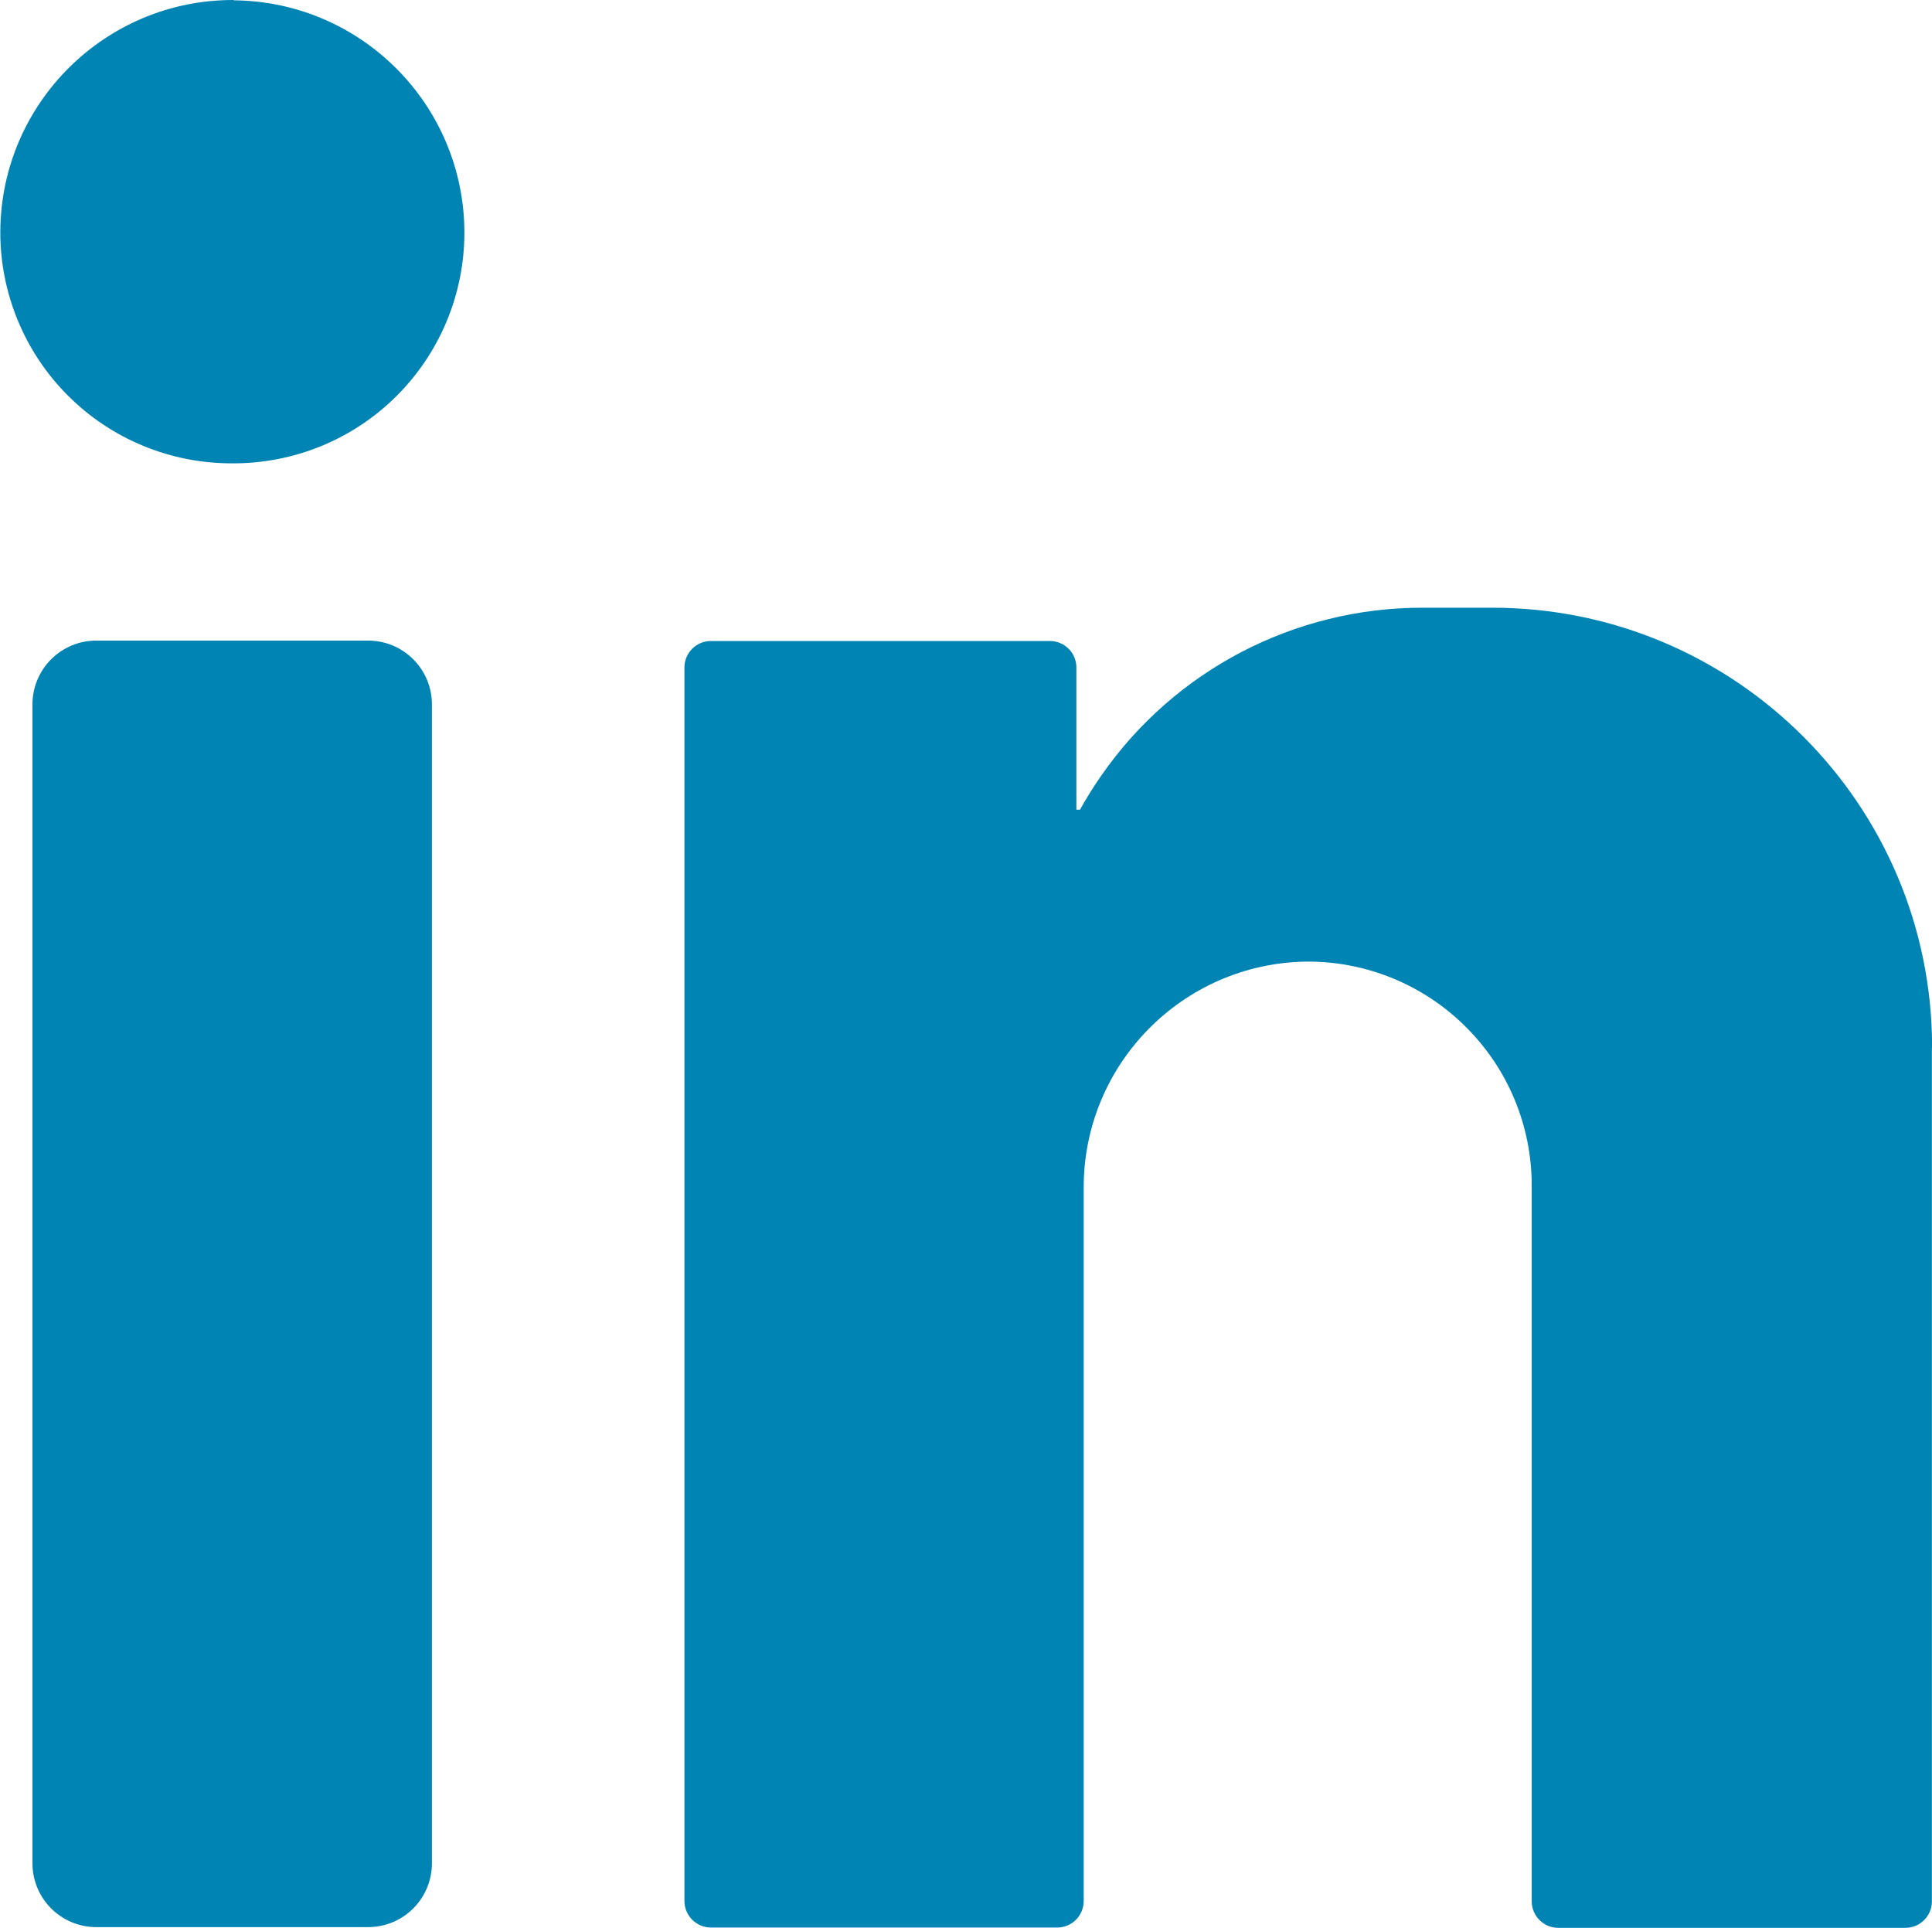
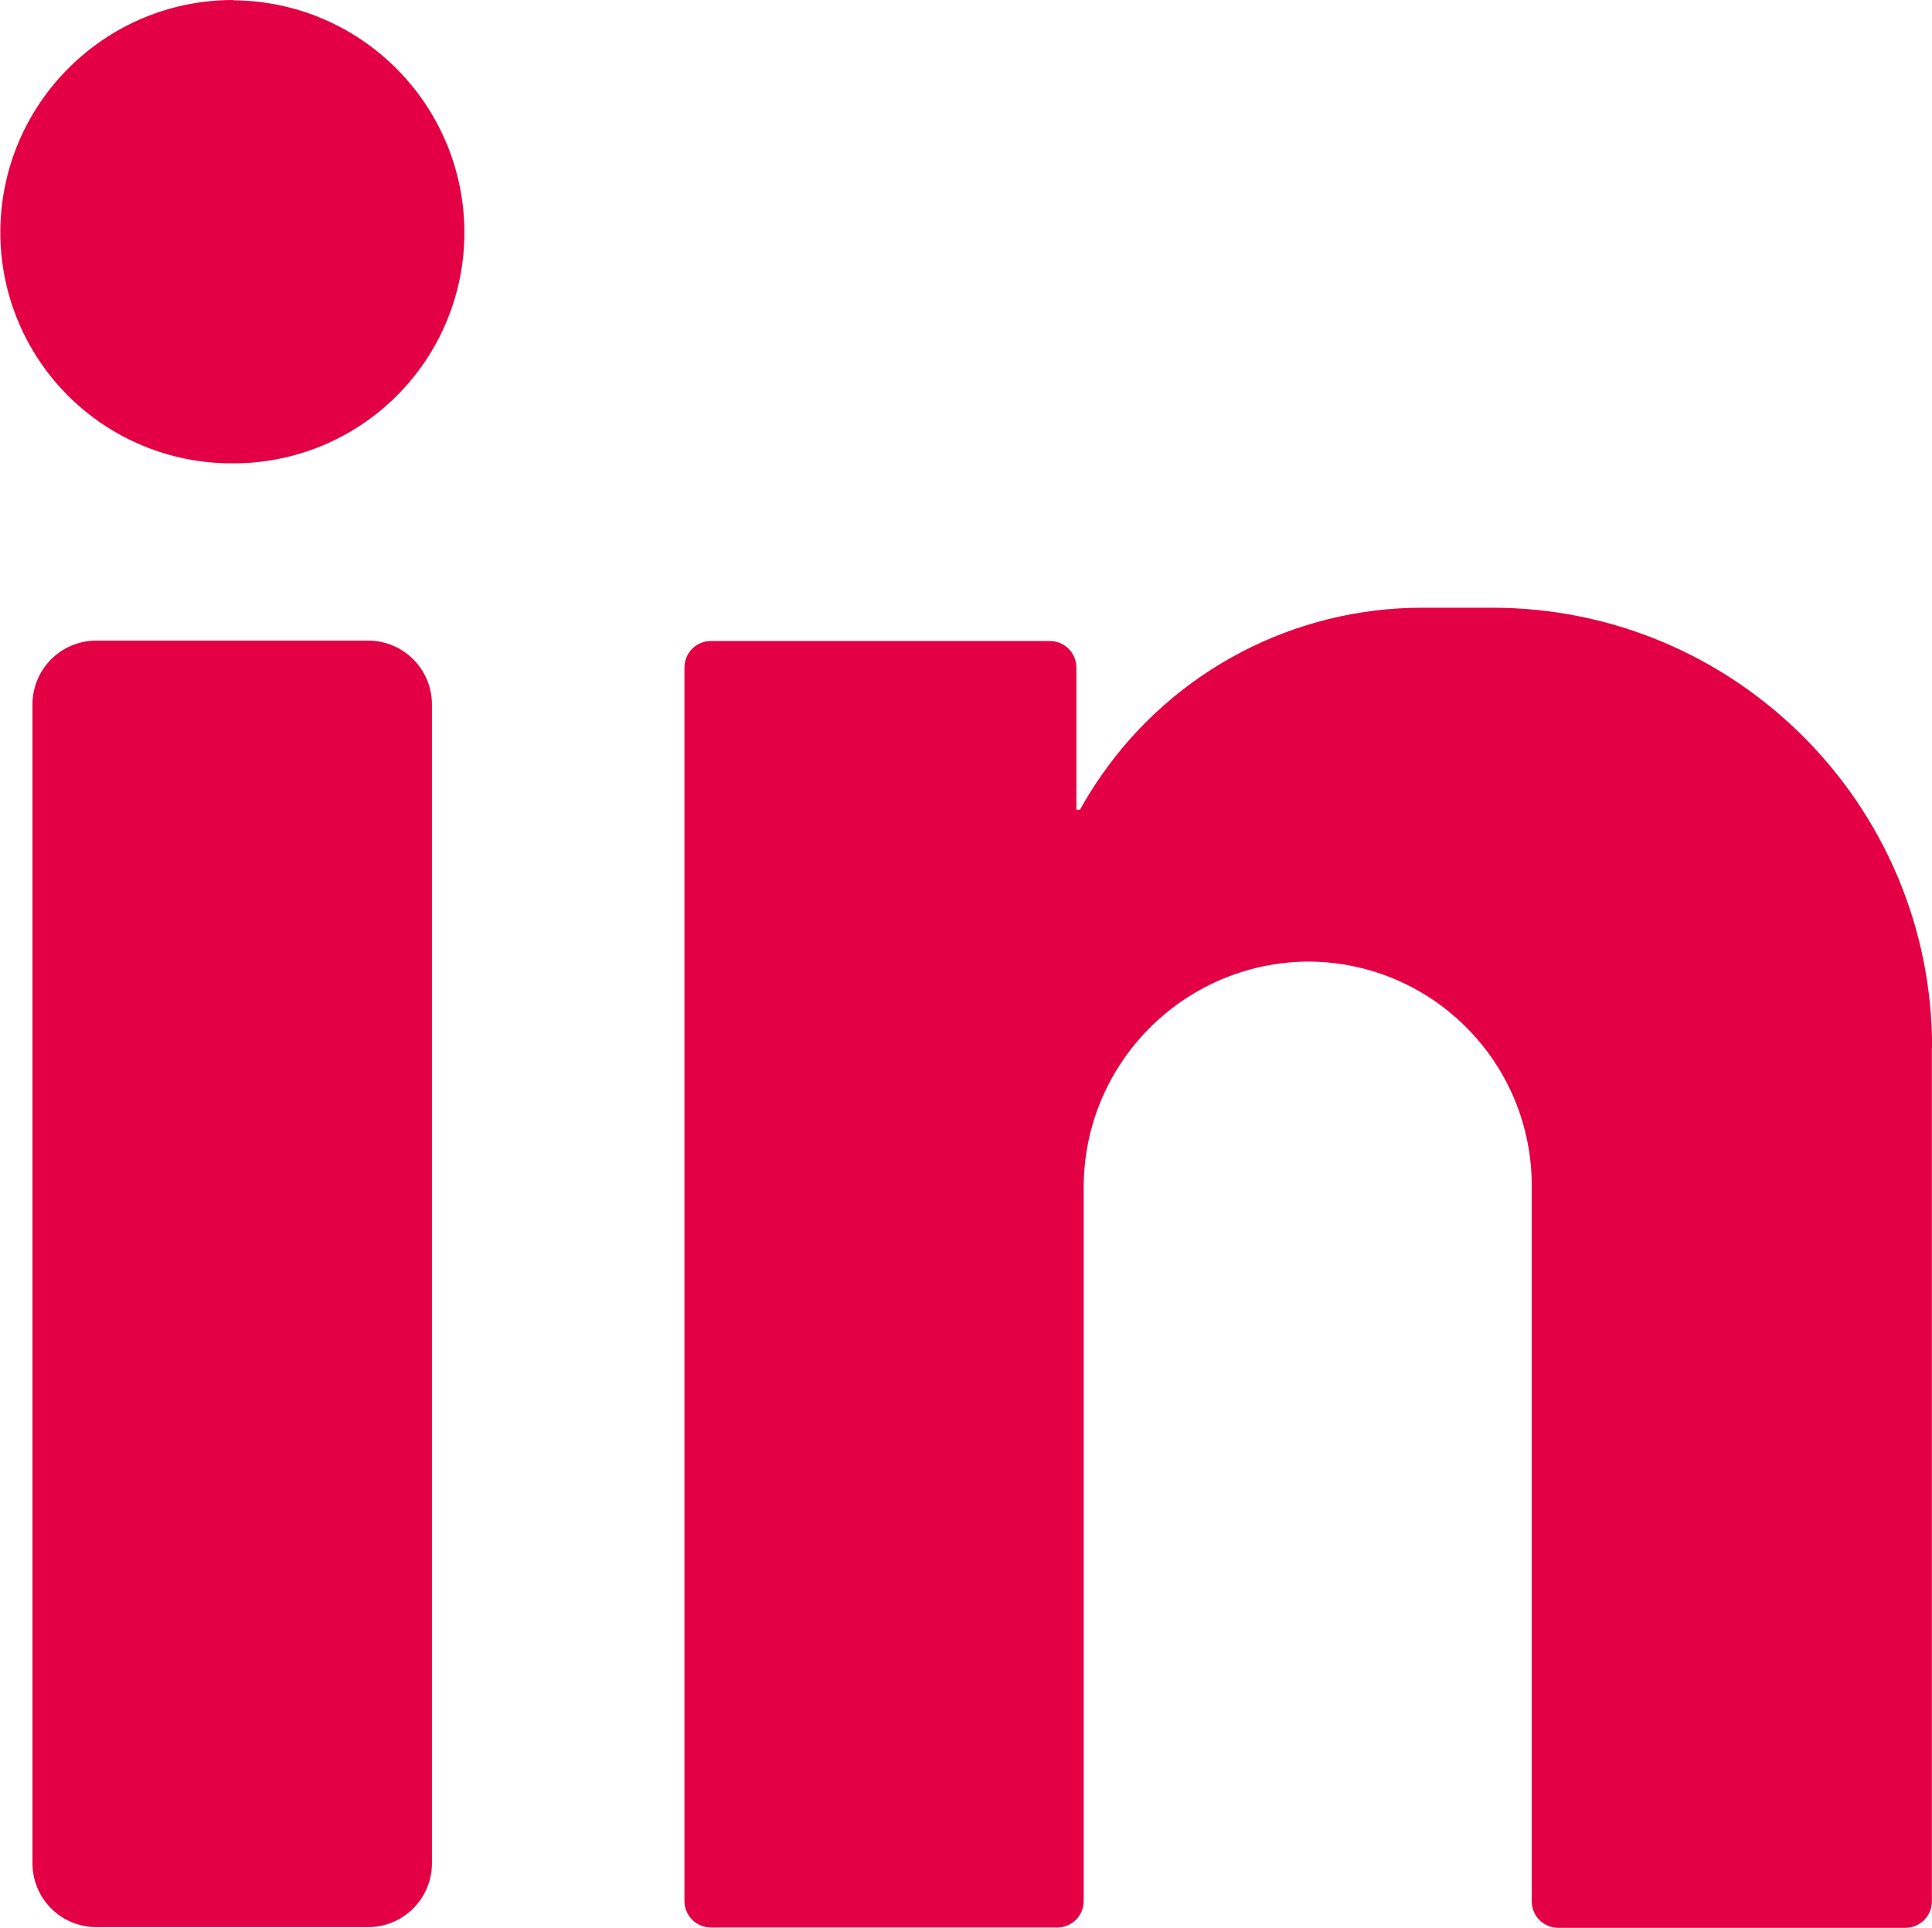
<svg xmlns="http://www.w3.org/2000/svg" width="18.746" height="18.702" viewBox="0 0 18.746 18.702">
  <defs>
-     <style>.a{fill:#0084b3;}</style>
+     <style>.a{fill:#E30045;}</style>
  </defs>
  <path class="a" d="M-531.988,493.5a2.257,2.257,0,0,1,2.242,2.254A2.239,2.239,0,0,1-532,497.993a2.242,2.242,0,0,1-2.249-2.251,2.259,2.259,0,0,1,2.264-2.245Zm0,0" transform="translate(534.252 -493.497)" />
  <path class="a" d="M-530.339,518.941h-2.636a.619.619,0,0,1-.62-.619V507.077a.619.619,0,0,1,.62-.62h2.636a.619.619,0,0,1,.62.62v11.245a.619.619,0,0,1-.62.619Zm0,0" transform="translate(533.91 -500.241)" />
  <path class="a" d="M-508.3,510.061a4.268,4.268,0,0,0-4.269-4.269h-.676a3.789,3.789,0,0,0-3.115,1.627,3.8,3.8,0,0,0-.208.333l-.035,0v-1.38a.257.257,0,0,0-.257-.257h-3.289a.257.257,0,0,0-.257.257v11.97a.258.258,0,0,0,.257.257h3.36a.257.257,0,0,0,.257-.258v-6.915a2.192,2.192,0,0,1,2.149-2.2,2.168,2.168,0,0,1,1.562.637,2.166,2.166,0,0,1,.636,1.537v6.944a.258.258,0,0,0,.257.258h3.369a.257.257,0,0,0,.257-.257v-8.28Zm0,0" transform="translate(527.047 -499.895)" />
</svg>
